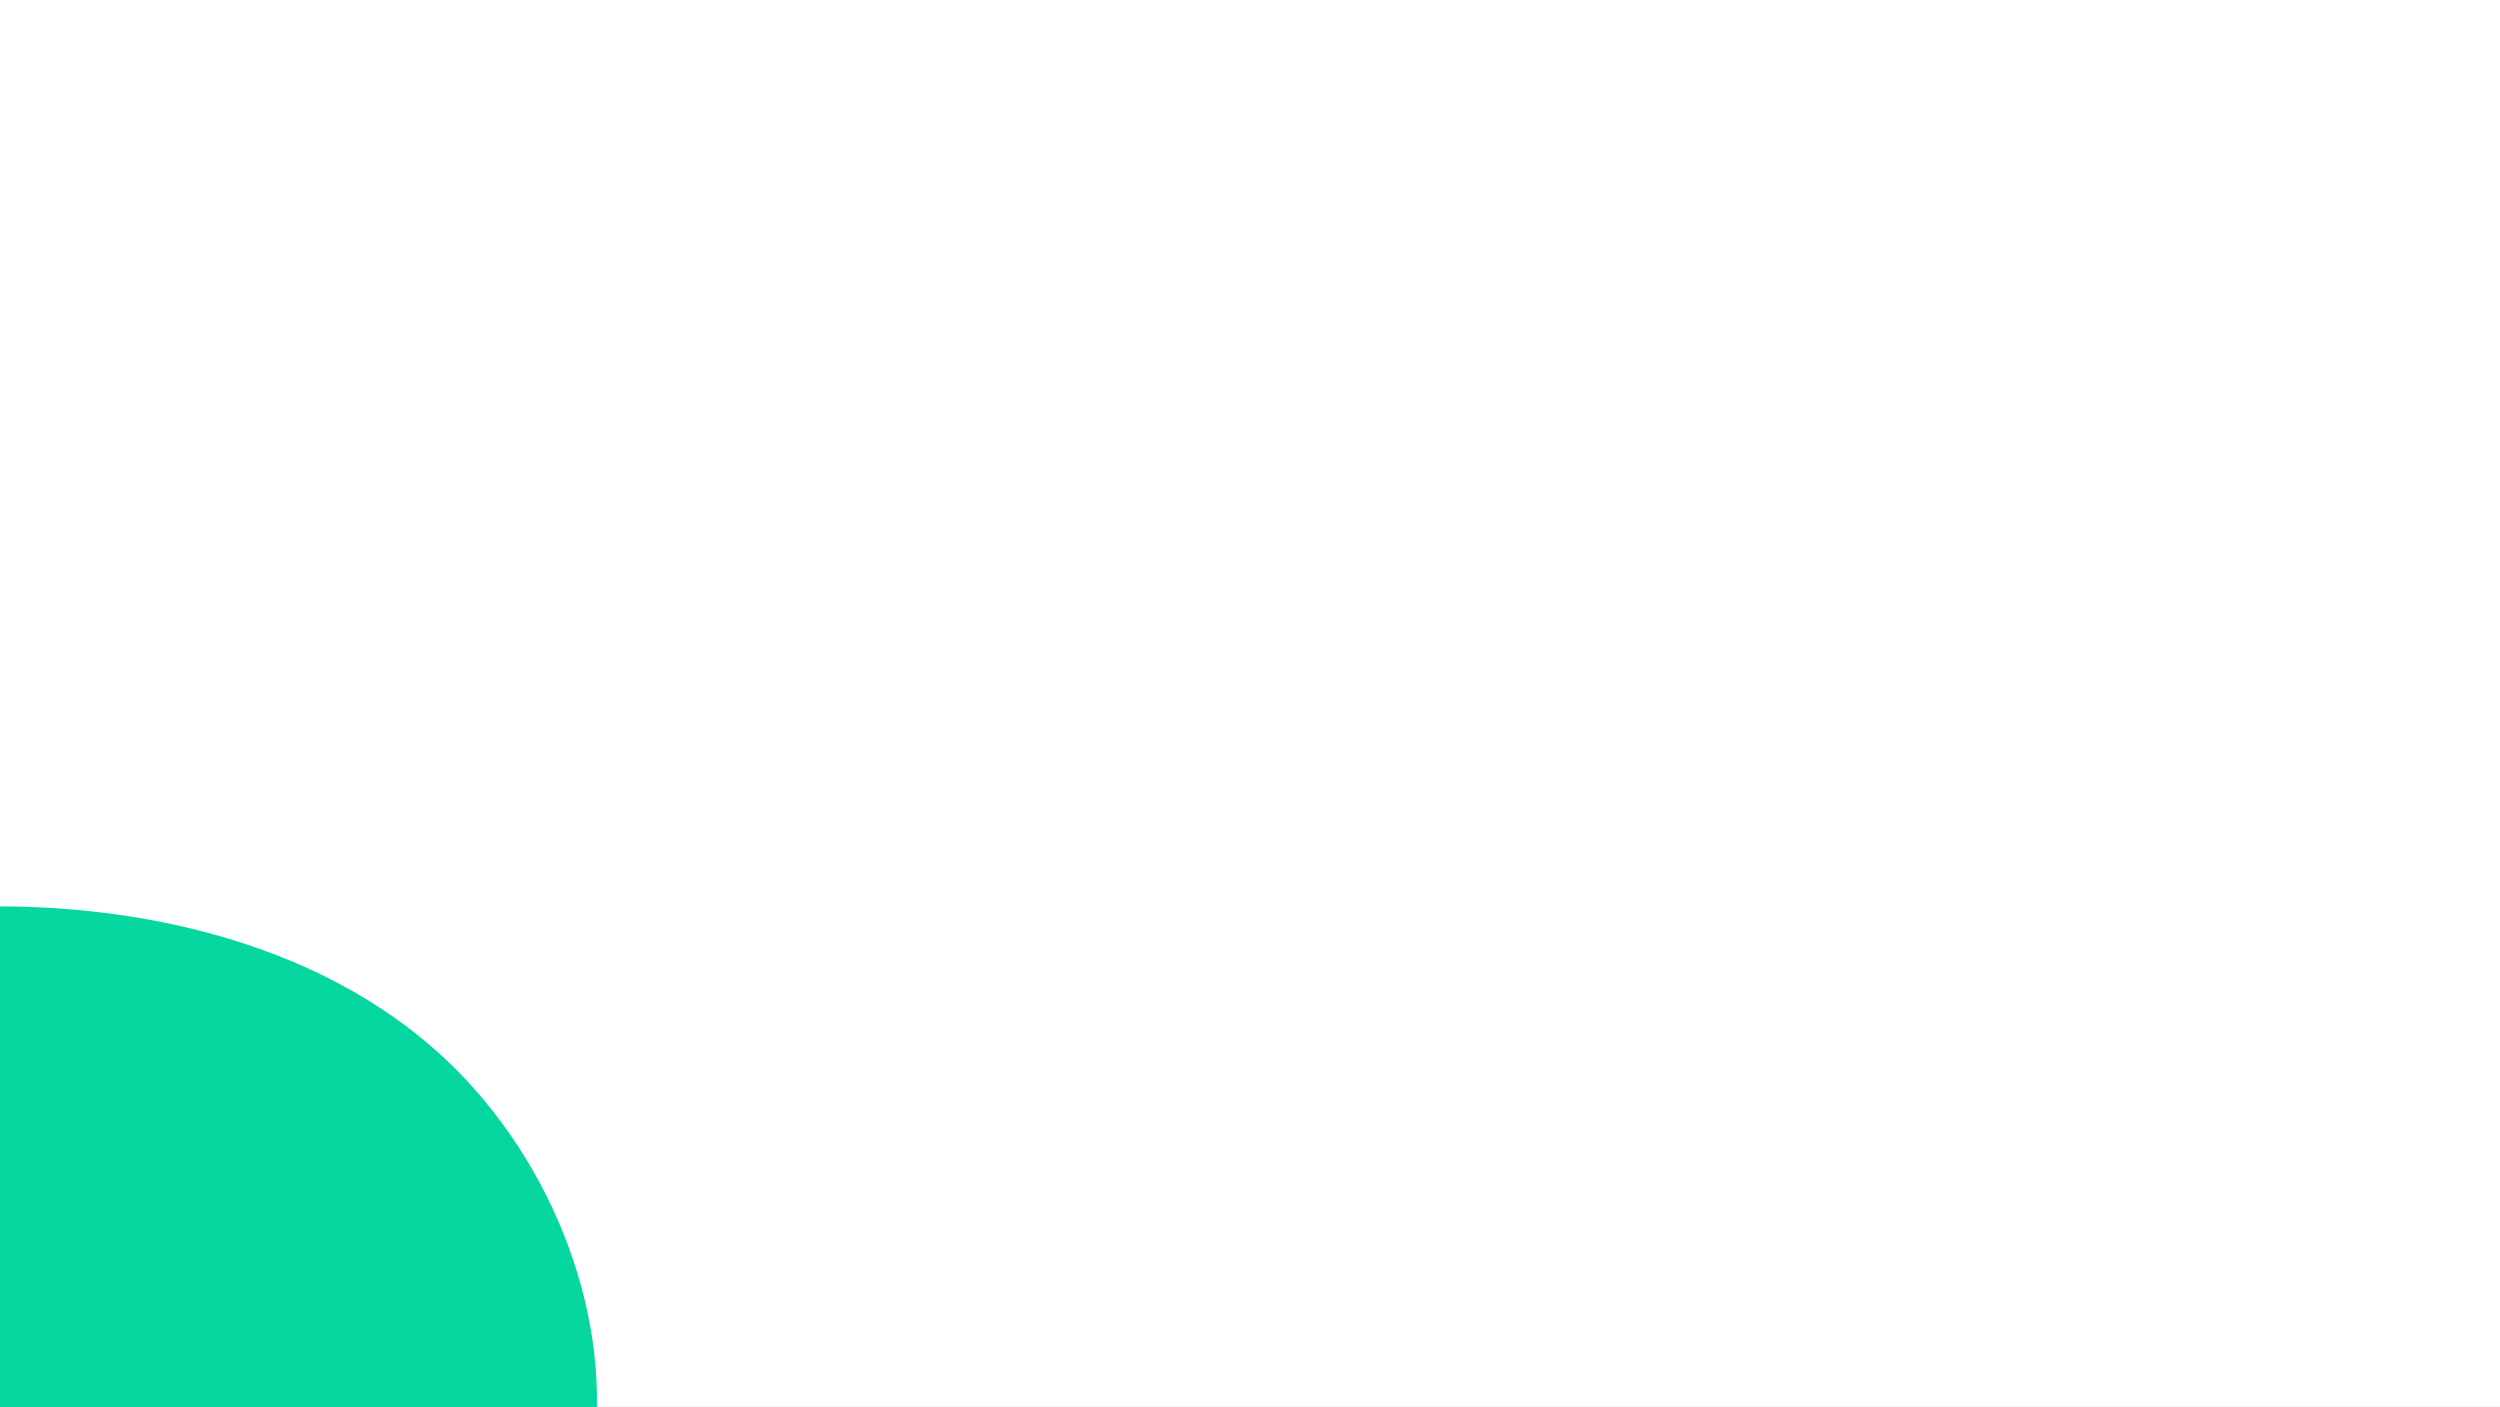
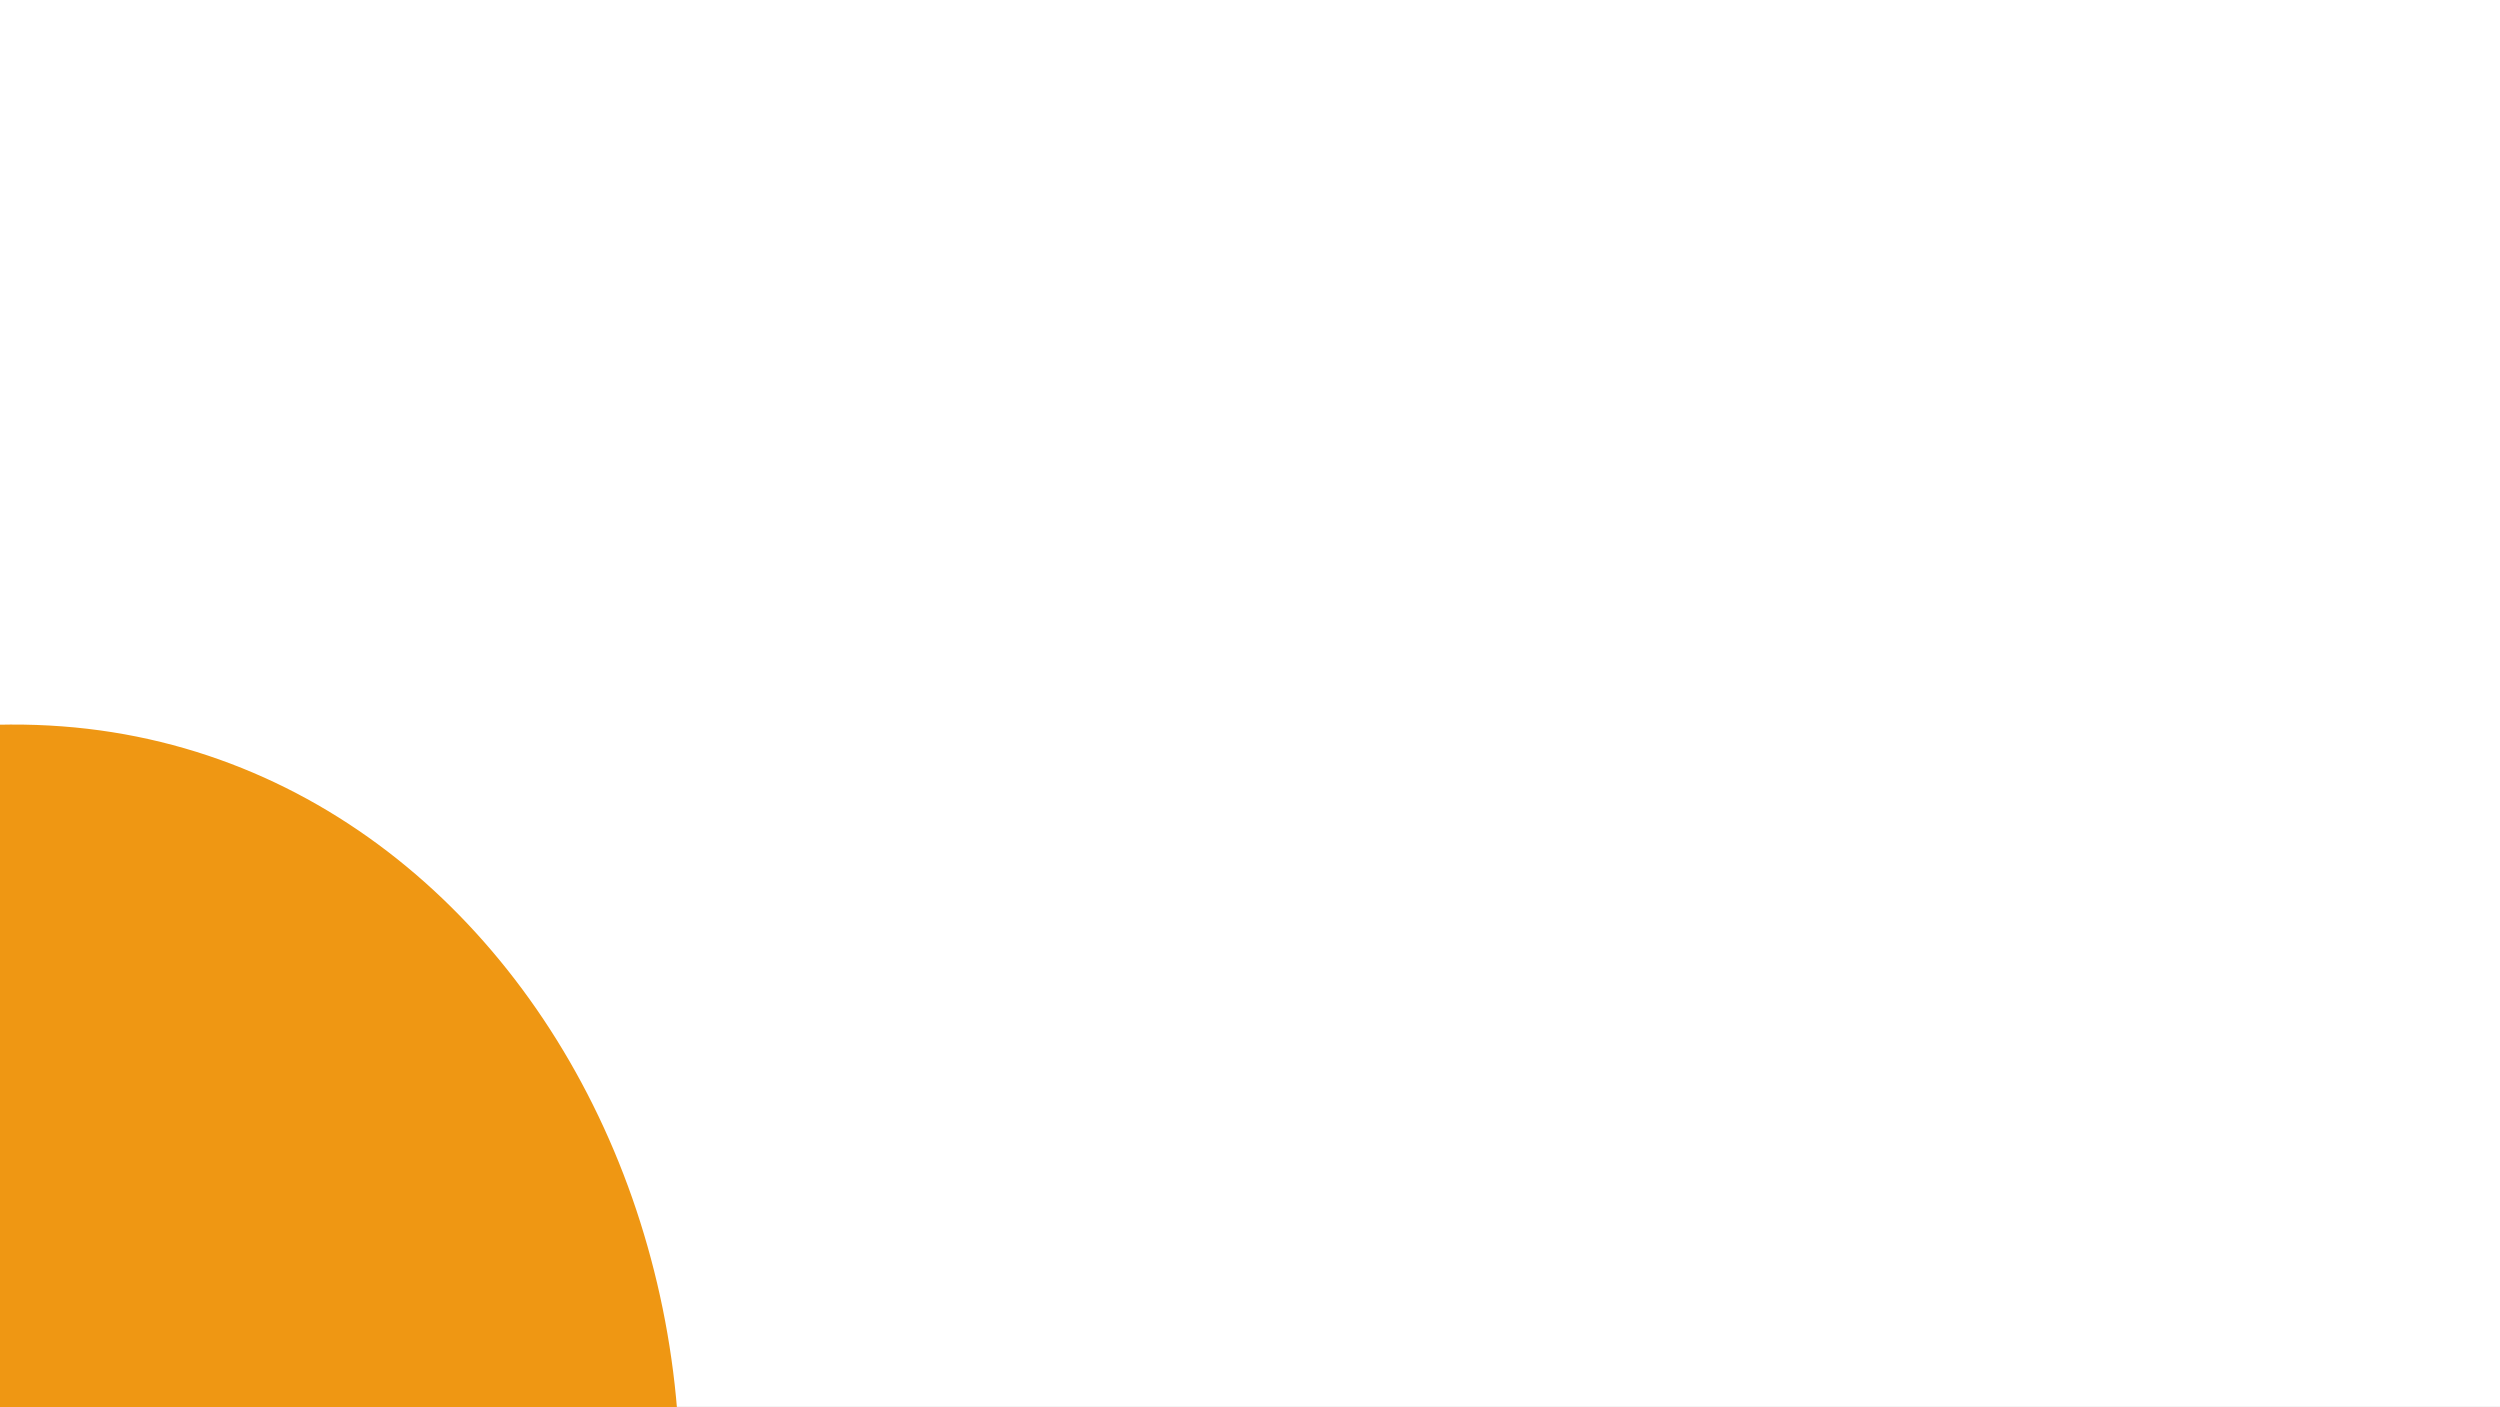
<svg xmlns="http://www.w3.org/2000/svg" id="visual" viewBox="0 0 1920 1080" width="1920" height="1080" version="1.1">
  <rect x="0" y="0" width="1920" height="1080" fill="#ffffff" />
-   <g transform="translate(13.61757 1138.514)">
-     <path d="M329.1 -324.5C413.1 -245.1 458.6 -122.6 441.2 -17.3C423.9 87.9 343.8 175.8 259.8 232.1C175.8 288.3 87.9 312.9 -9.1 322C-106.1 331.1 -212.1 324.6 -300.6 268.4C-389.1 212.1 -460.1 106.1 -470.7 -10.6C-481.3 -127.3 -431.6 -254.6 -343.1 -333.9C-254.6 -413.2 -127.3 -444.6 -2.4 -442.3C122.6 -439.9 245.1 -403.8 329.1 -324.5" fill="#06D7A0" />
+   <g transform="translate(95.70445 1030.937)">
+     <path d="M389.8 -111C458.5 85 435.6 326.5 277.4 459.7C119.3 593 -174 618.1 -371.1 481.7C-568.3 345.3 -669.3 47.5 -591.5 -161C-513.6 -369.5 -256.8 -488.8 -48.1 -473.1C160.5 -457.5 321 -307 389.8 -111" fill="#ef9713" />
  </g>
</svg>
